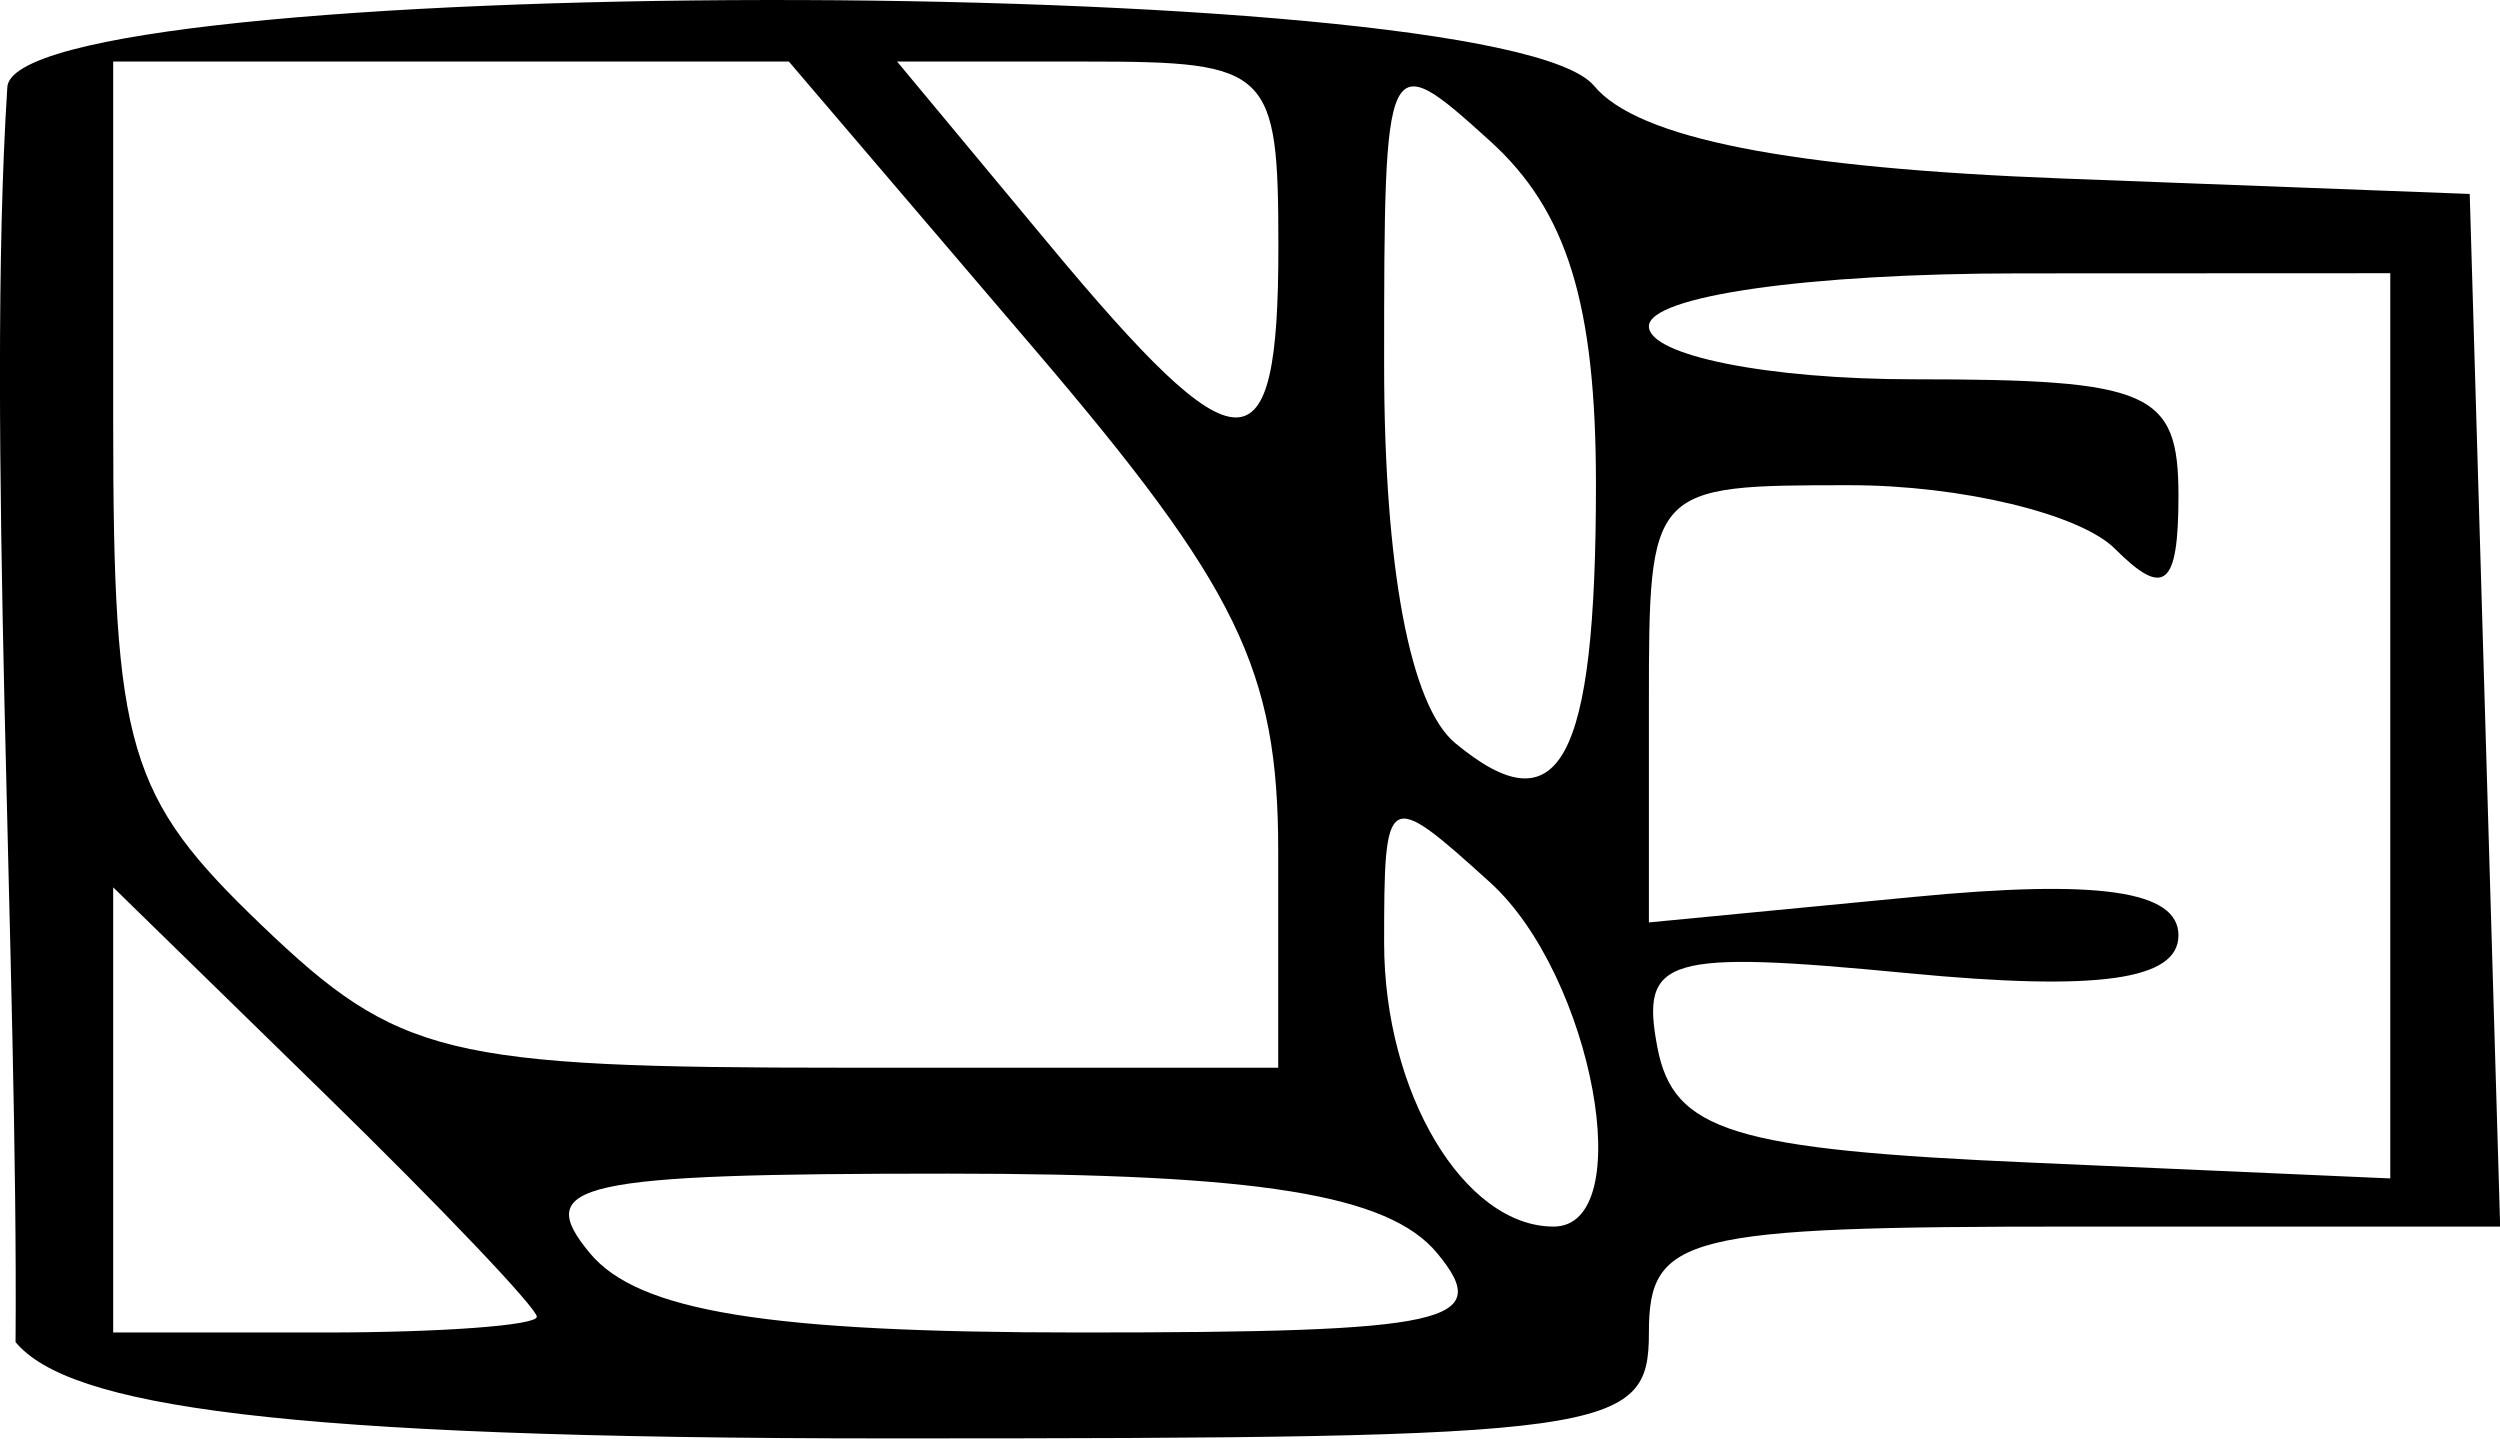
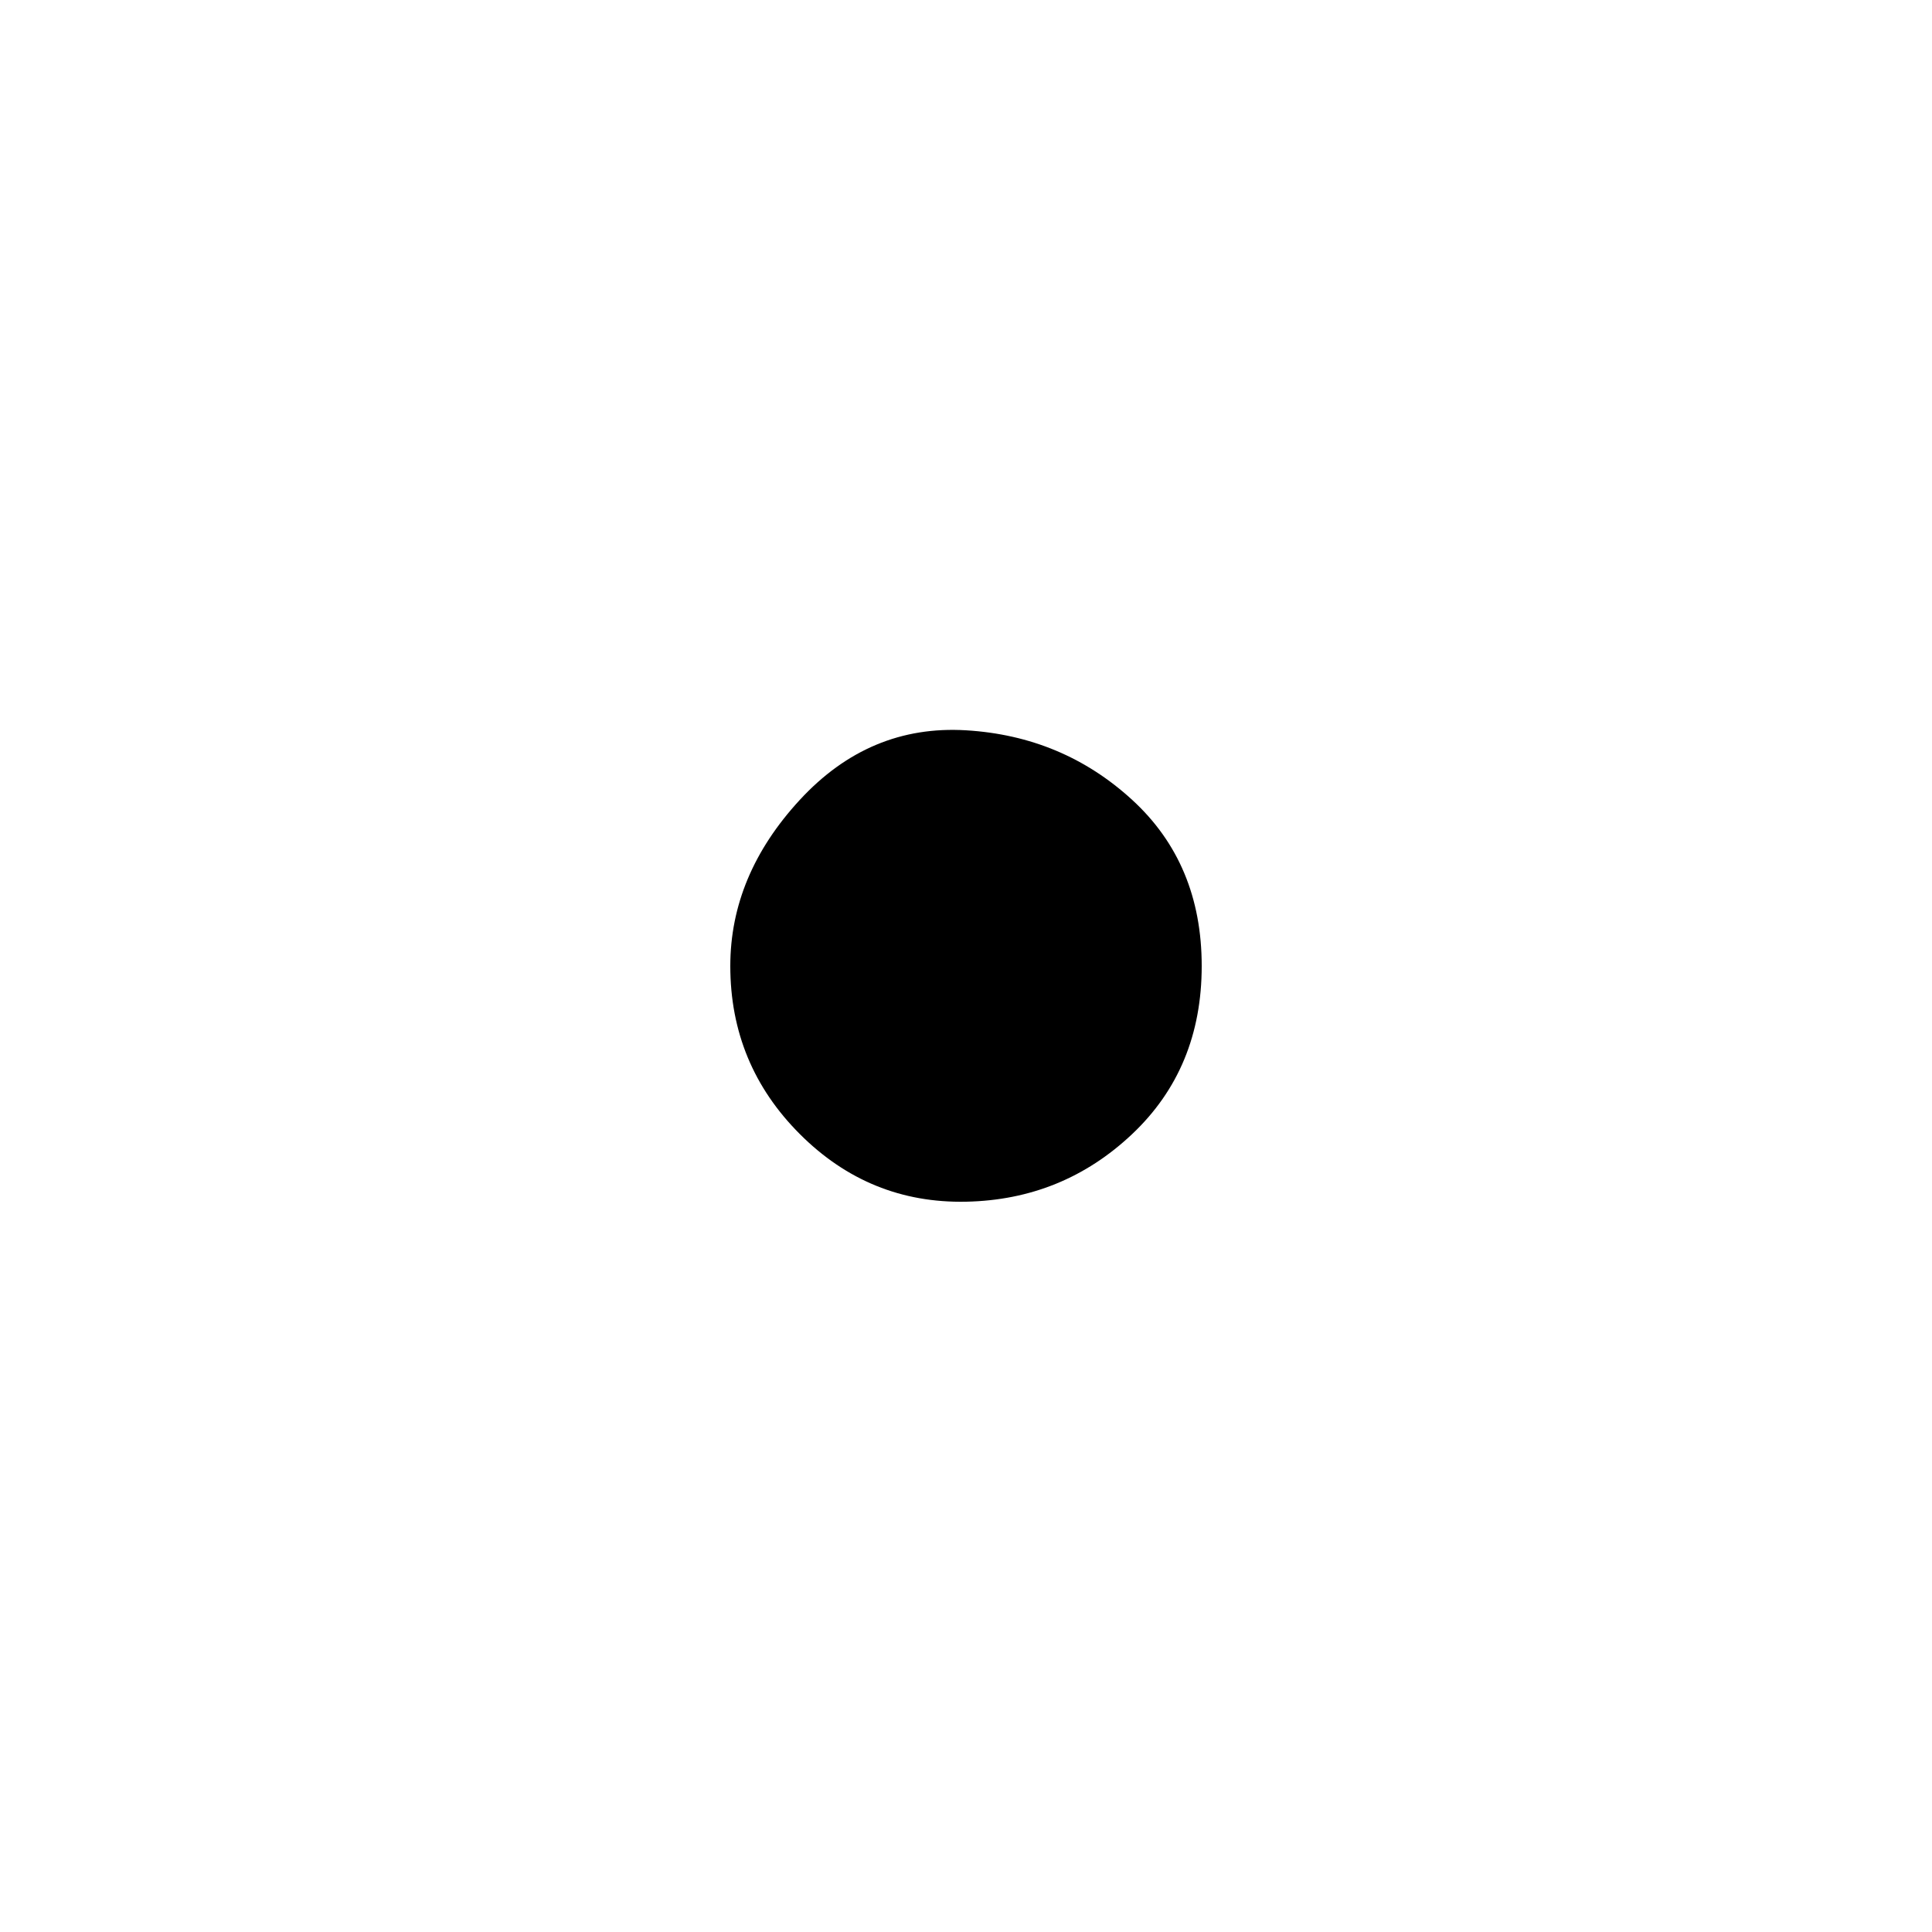
- <svg xmlns="http://www.w3.org/2000/svg" version="1.1" height="0.9em" viewBox="0 0 15.107 8.692">
-   <path style="fill:currentColor;stroke-width:0.32" d="m 0.044,0.532 c 0,-0.701 9.008,-0.713 9.589,-0.013 0.263,0.317 1.174,0.497 2.839,0.56 l 2.452,0.093 0.092,3.12 0.092,3.12 h -2.572 c -2.358,0 -2.572,0.053 -2.572,0.64 0,0.61 -0.213,0.64 -4.601,0.64 -3.699,0 -4.949,-0.197 -5.269,-0.582 0.017,-2.202 -0.179,-5.565 -0.05,-7.578 z M 12.204,1.652 c -1.28,0 -2.24,0.137 -2.24,0.32 0,0.176 0.72,0.32 1.6,0.32 1.435,0 1.6,0.073 1.6,0.704 0,0.548 -0.085,0.619 -0.384,0.32 -0.211,-0.211 -0.931,-0.384 -1.6,-0.384 -1.212,0 -1.216,0.005 -1.216,1.321 v 1.321 l 1.6,-0.154 c 1.121,-0.108 1.6,-0.038 1.6,0.232 0,0.271 -0.485,0.339 -1.632,0.229 -1.469,-0.141 -1.62,-0.097 -1.517,0.447 0.097,0.509 0.455,0.619 2.272,0.698 l 2.157,0.095 v -2.735 -2.735 z m -3.2,3.68 c -0.626,-0.567 -0.64,-0.559 -0.64,0.366 0,0.906 0.483,1.714 1.024,1.714 0.517,0 0.237,-1.518 -0.384,-2.08 z m 0,-4.48 c -0.633,-0.573 -0.64,-0.559 -0.64,1.351 0,1.225 0.157,2.061 0.429,2.287 0.63,0.523 0.851,0.118 0.851,-1.562 0,-1.091 -0.174,-1.654 -0.64,-2.076 z M 5.726,7.092 c -2.239,0 -2.51,0.06 -2.162,0.48 0.293,0.353 1.073,0.48 2.958,0.48 2.239,0 2.51,-0.06 2.162,-0.48 -0.293,-0.353 -1.073,-0.48 -2.958,-0.48 z M 6.245,2.103 4.767,0.372 H 2.725 0.684 V 2.552 c 0,1.971 0.086,2.263 0.898,3.04 0.825,0.79 1.11,0.86 3.52,0.86 h 2.622 v -1.309 c 0,-1.093 -0.244,-1.594 -1.479,-3.04 z M 6.573,0.372 H 5.421 L 6.333,1.469 c 1.163,1.399 1.392,1.403 1.392,0.023 0,-1.073 -0.049,-1.12 -1.152,-1.12 z M 1.964,6.612 0.684,5.362 v 1.345 1.345 H 1.964 c 0.704,0 1.28,-0.043 1.28,-0.095 0,-0.052 -0.576,-0.658 -1.28,-1.345 z" />
+ <svg xmlns="http://www.w3.org/2000/svg" fill="currentColor" height="1.5em" viewBox="0 0 32 32" version="1.1">
+   <path d="M12.096 16q0 1.632 1.152 2.784t2.752 1.12 2.752-1.12 1.152-2.784-1.152-2.752-2.752-1.152-2.752 1.152-1.152 2.752z" />
</svg>
